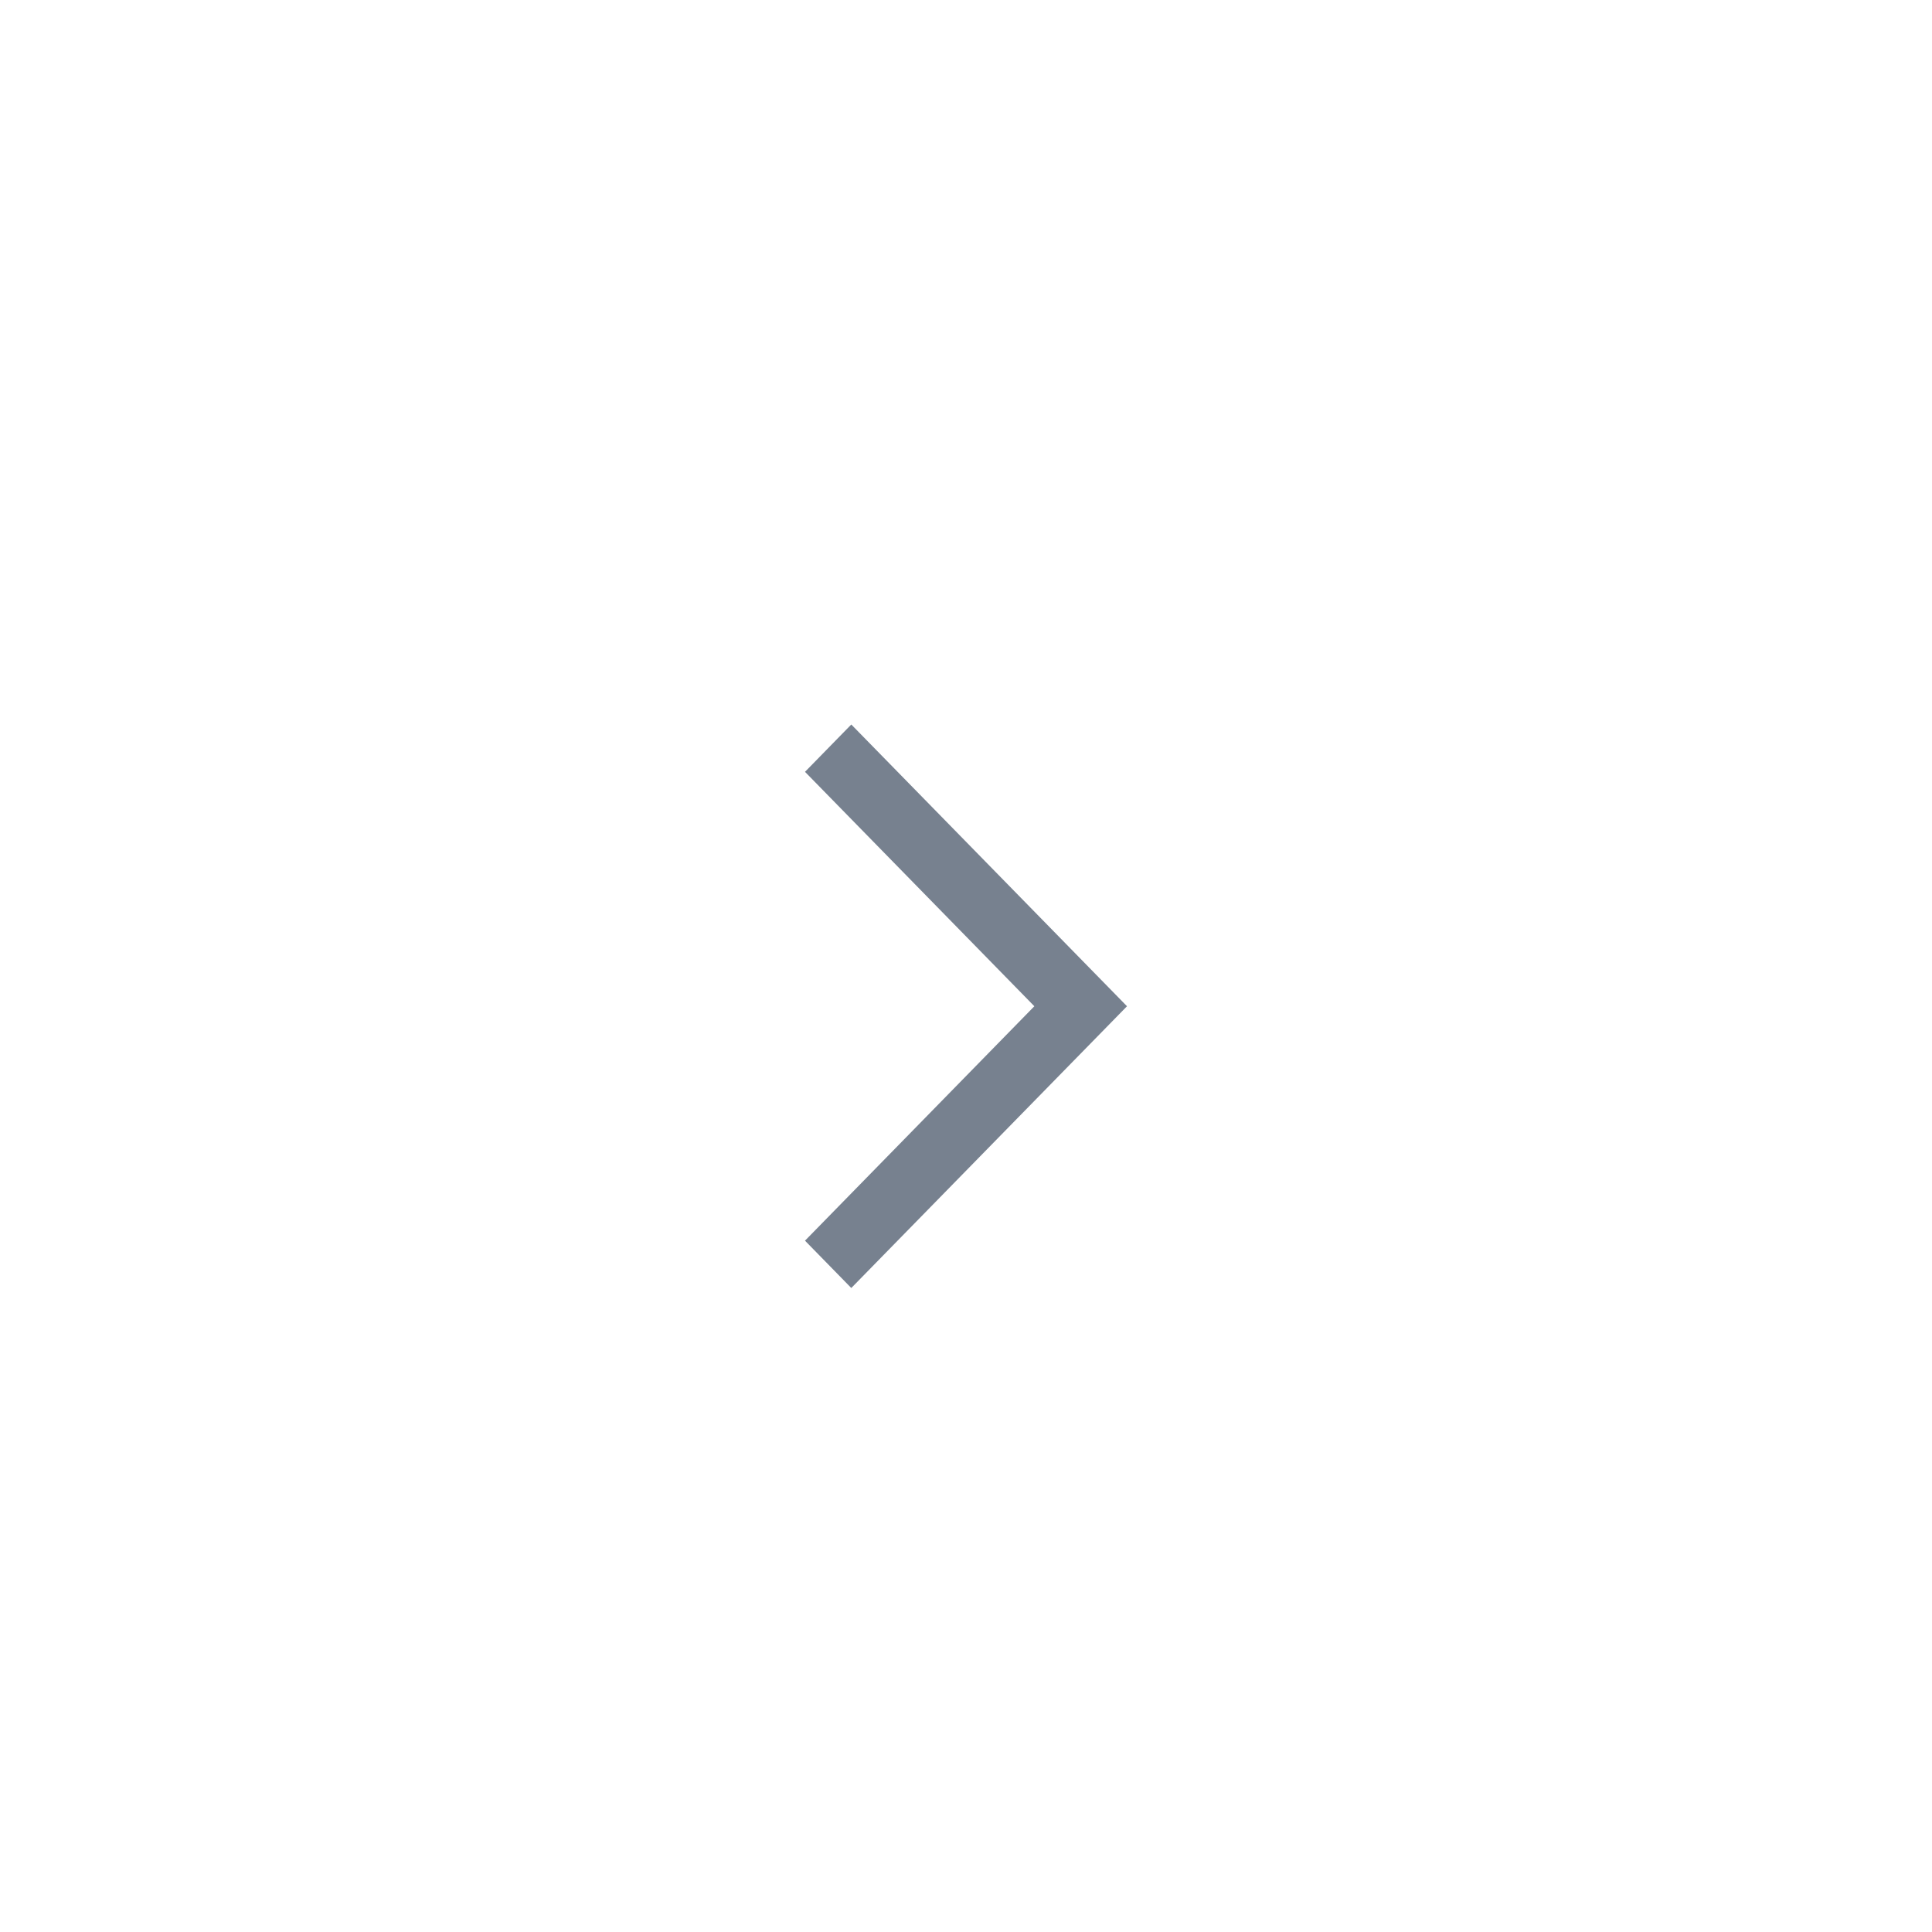
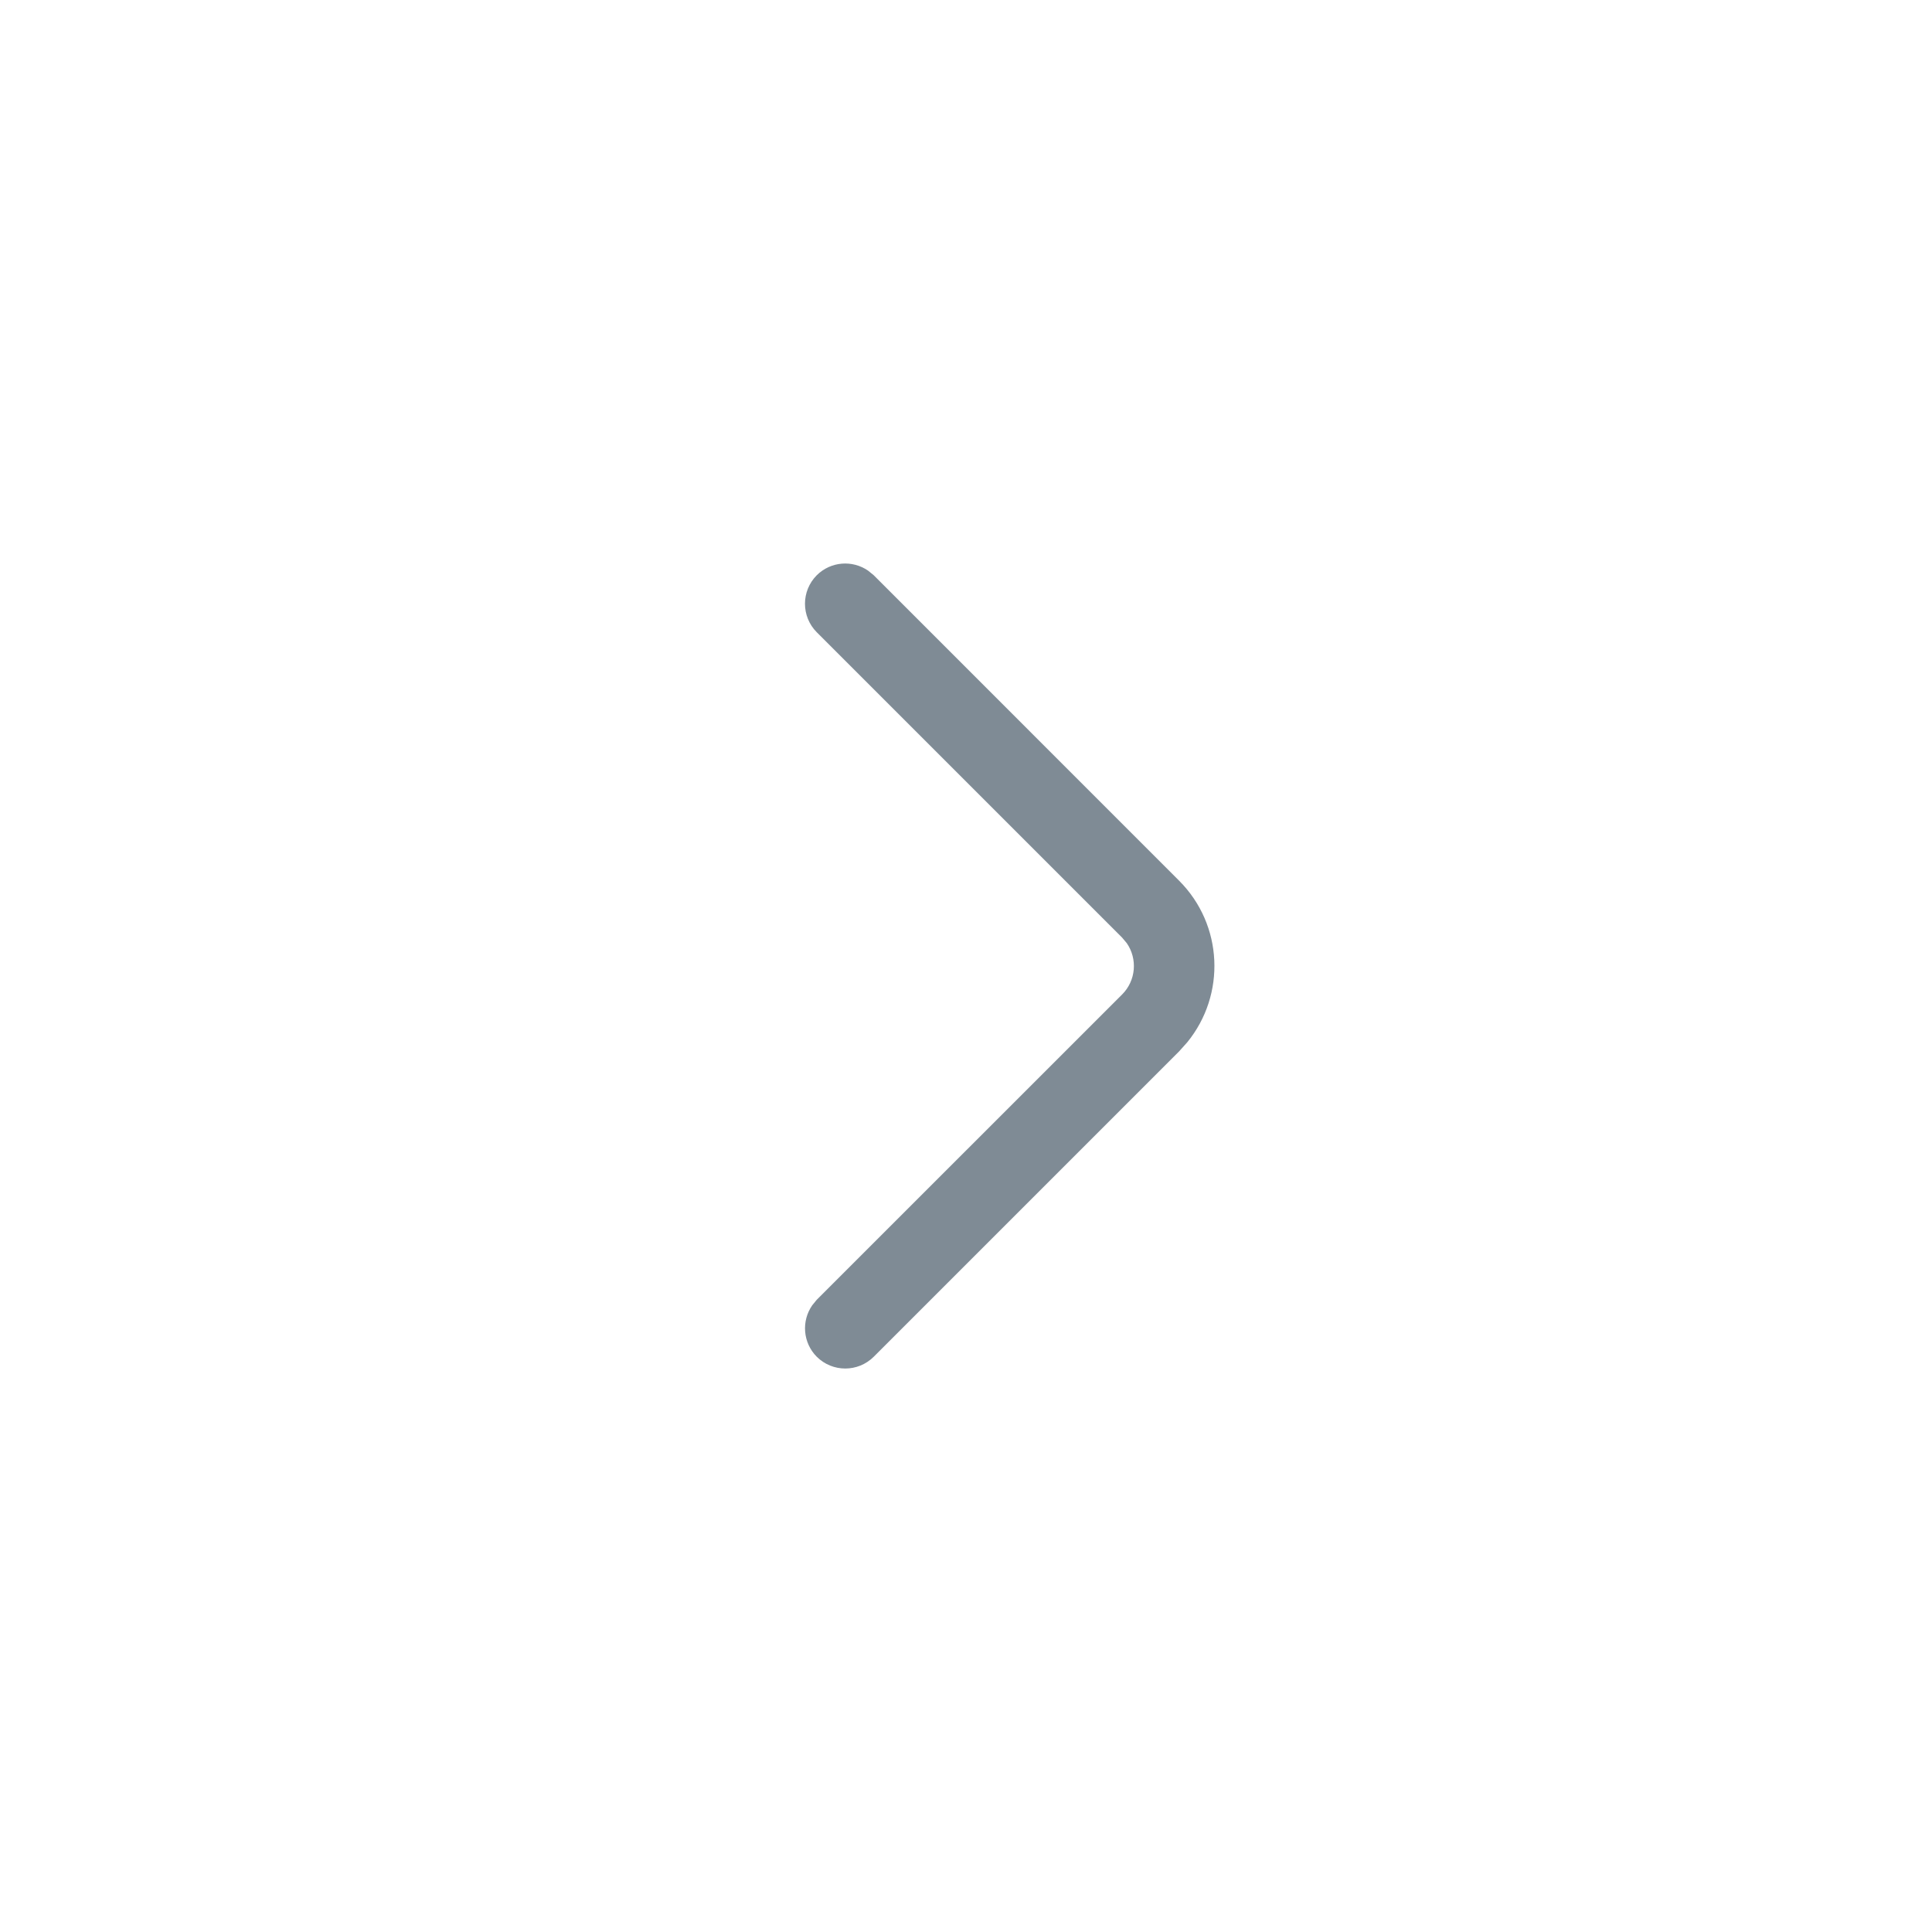
<svg xmlns="http://www.w3.org/2000/svg" width="24px" height="24px" viewBox="0 0 24 24" version="1.1">
-   <defs />
-   <g id="Icons" stroke="none" stroke-width="1" fill="none" fill-rule="evenodd">
-     <g id="Icon/Arrow-Right">
-       <g>
-         <g id="icon-box-24-copy-14">
-           <rect id="icon-box-24" x="0" y="0" width="24" height="24" />
-         </g>
-         <path d="M12,14.5 L8.5,11.075 L9.088,10.5 L12,13.349 L14.912,10.5 L15.5,11.075 L12,14.5 Z" id="Fill-123" fill="#77818F" transform="translate(12, 12.5) scale(-1, 1) rotate(-270) translate(-12, -12.5) " />
-       </g>
+   <g id="Page-1" stroke="none" stroke-width="1" fill="none" fill-rule="evenodd">
+     <g id="ArrowDown" transform="translate(12, 12) rotate(-90) translate(-12, -12) translate(-0, -0)">
+       <polygon id="Path" points="0 0 24 0 24 24 0 24" />
+       <path d="M7.146,10.146 C7.32,9.973 7.589,9.954 7.784,10.089 L7.854,10.146 L11.646,13.939 C11.82,14.113 12.089,14.132 12.284,13.997 L12.353,13.939 L16.146,10.146 C16.342,9.951 16.658,9.951 16.854,10.146 C17.027,10.32 17.046,10.589 16.911,10.784 L16.854,10.854 L13.06,14.647 C12.511,15.196 11.643,15.23 11.053,14.749 L10.939,14.647 L7.146,10.854 C6.951,10.658 6.951,10.342 7.146,10.146 Z" id="Path" fill="#7F8B95" fill-rule="nonzero" />
    </g>
  </g>
</svg>
